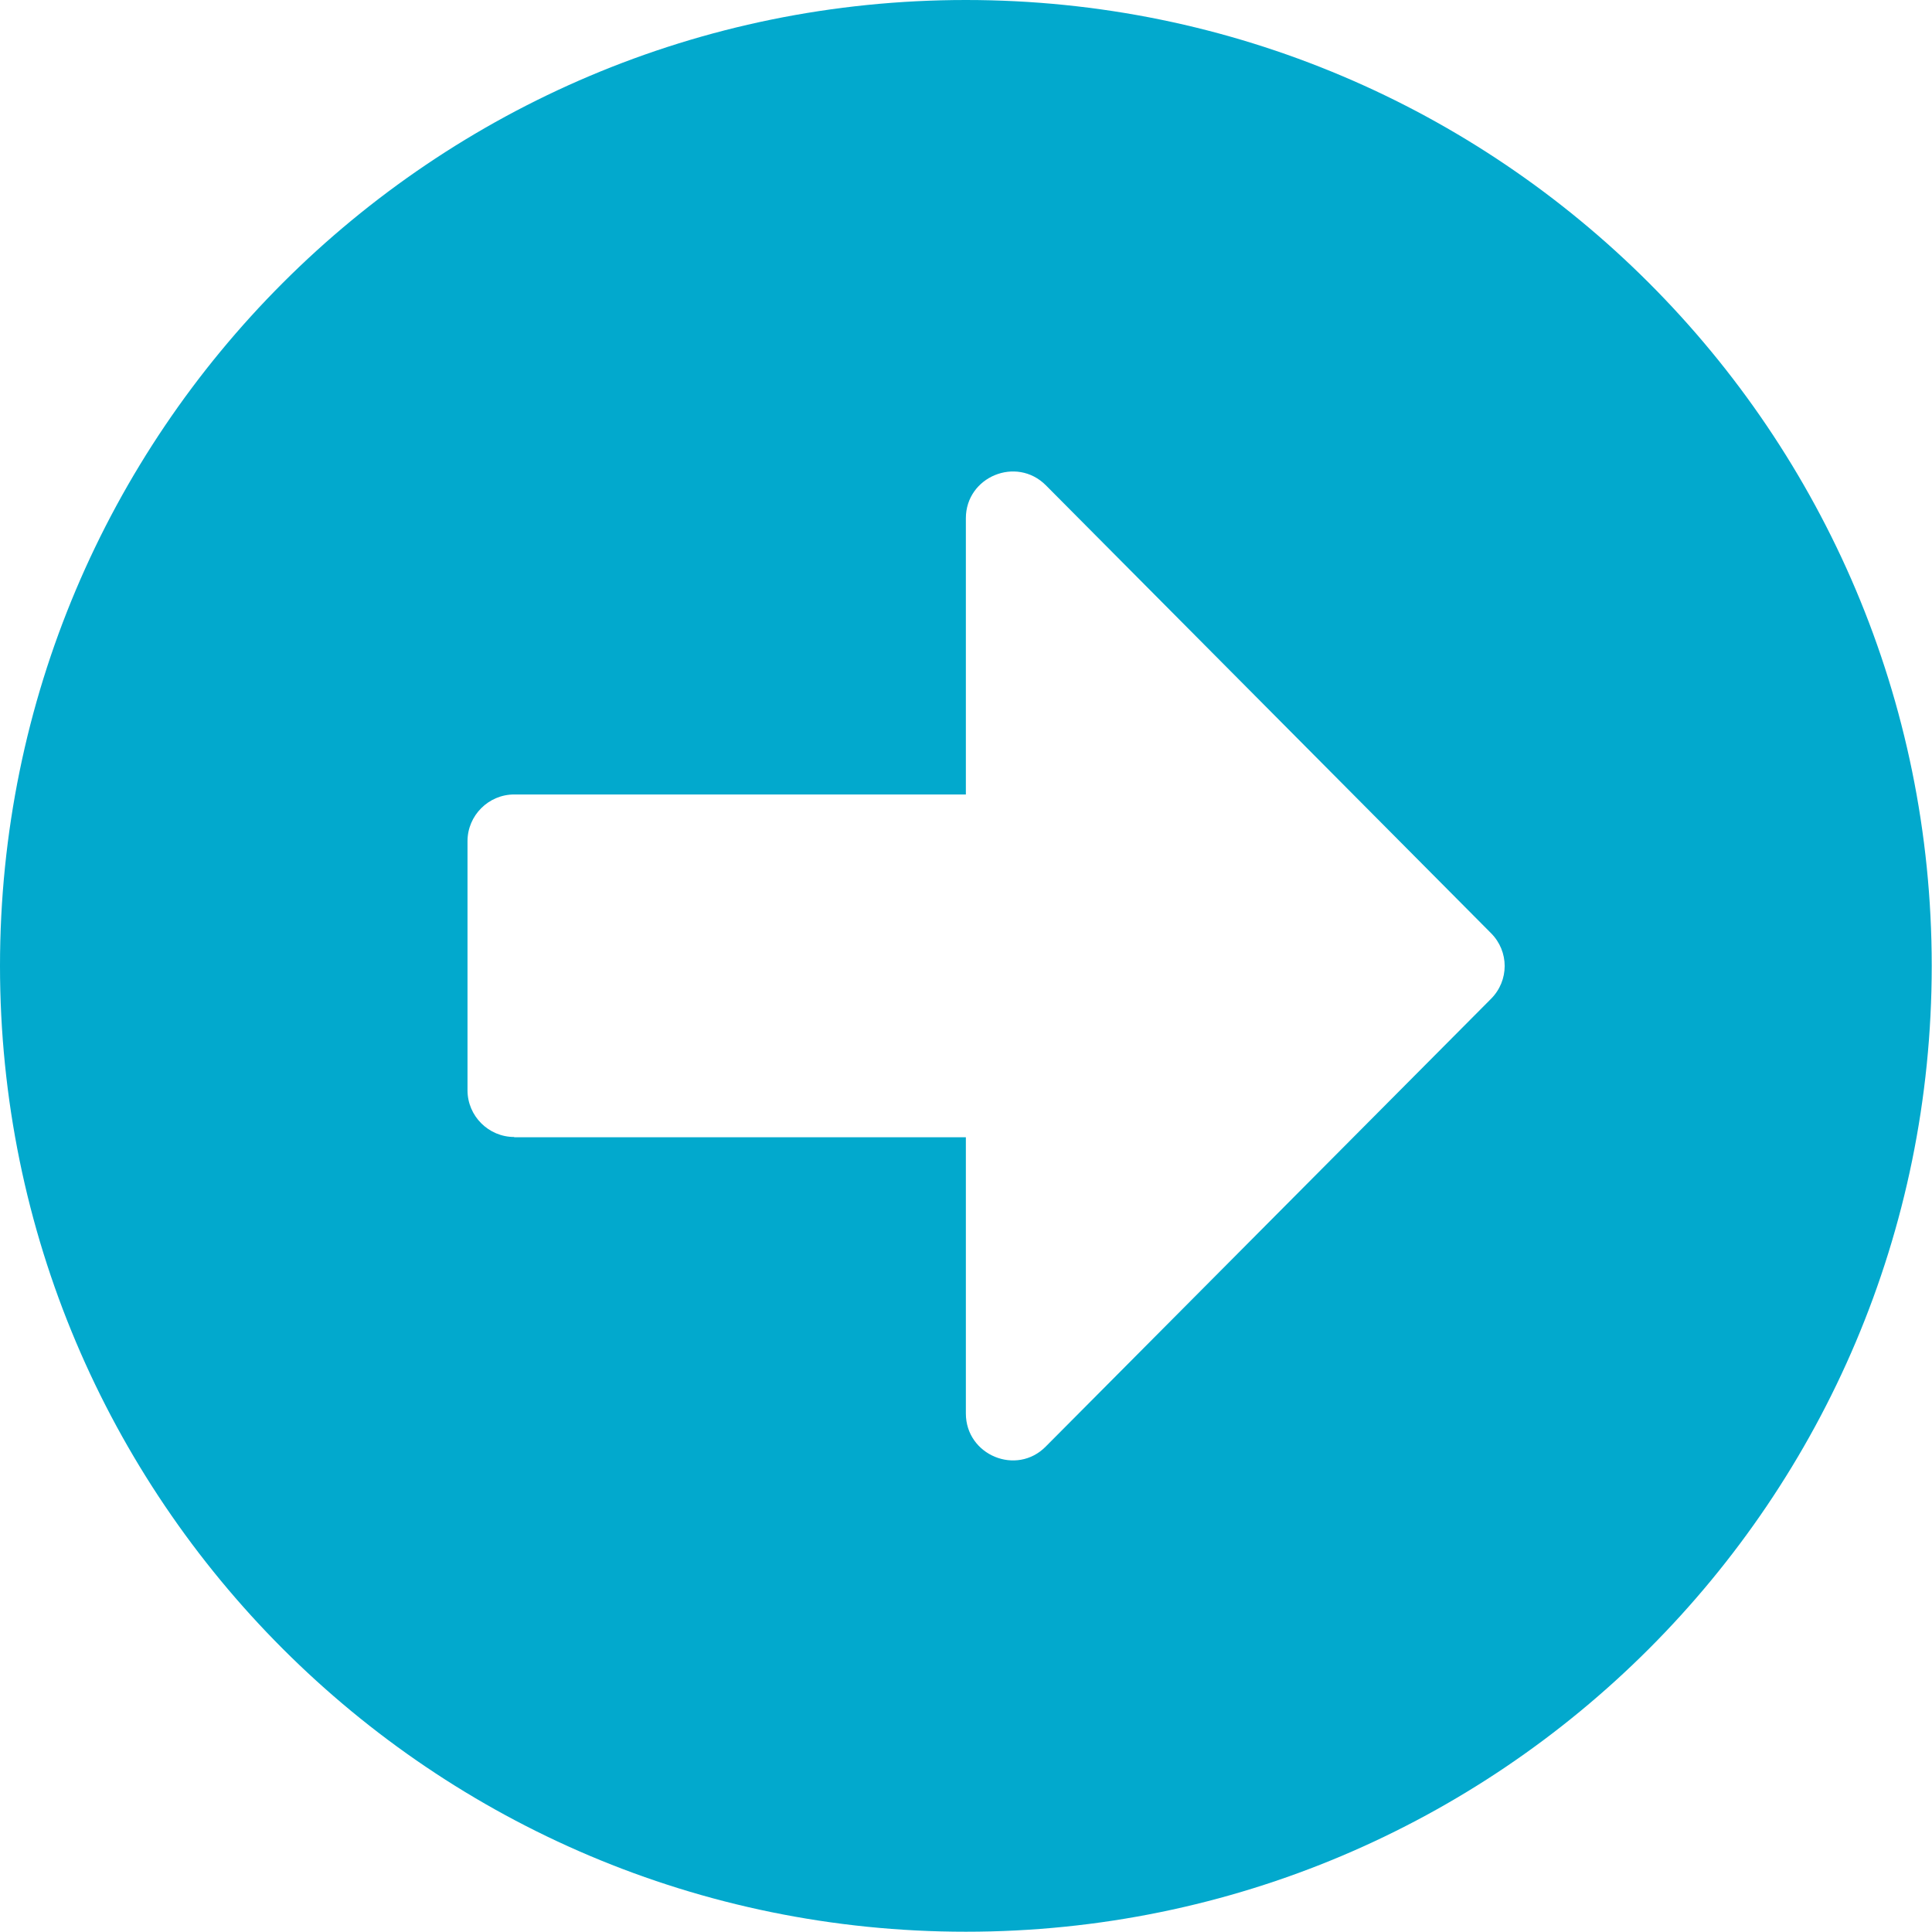
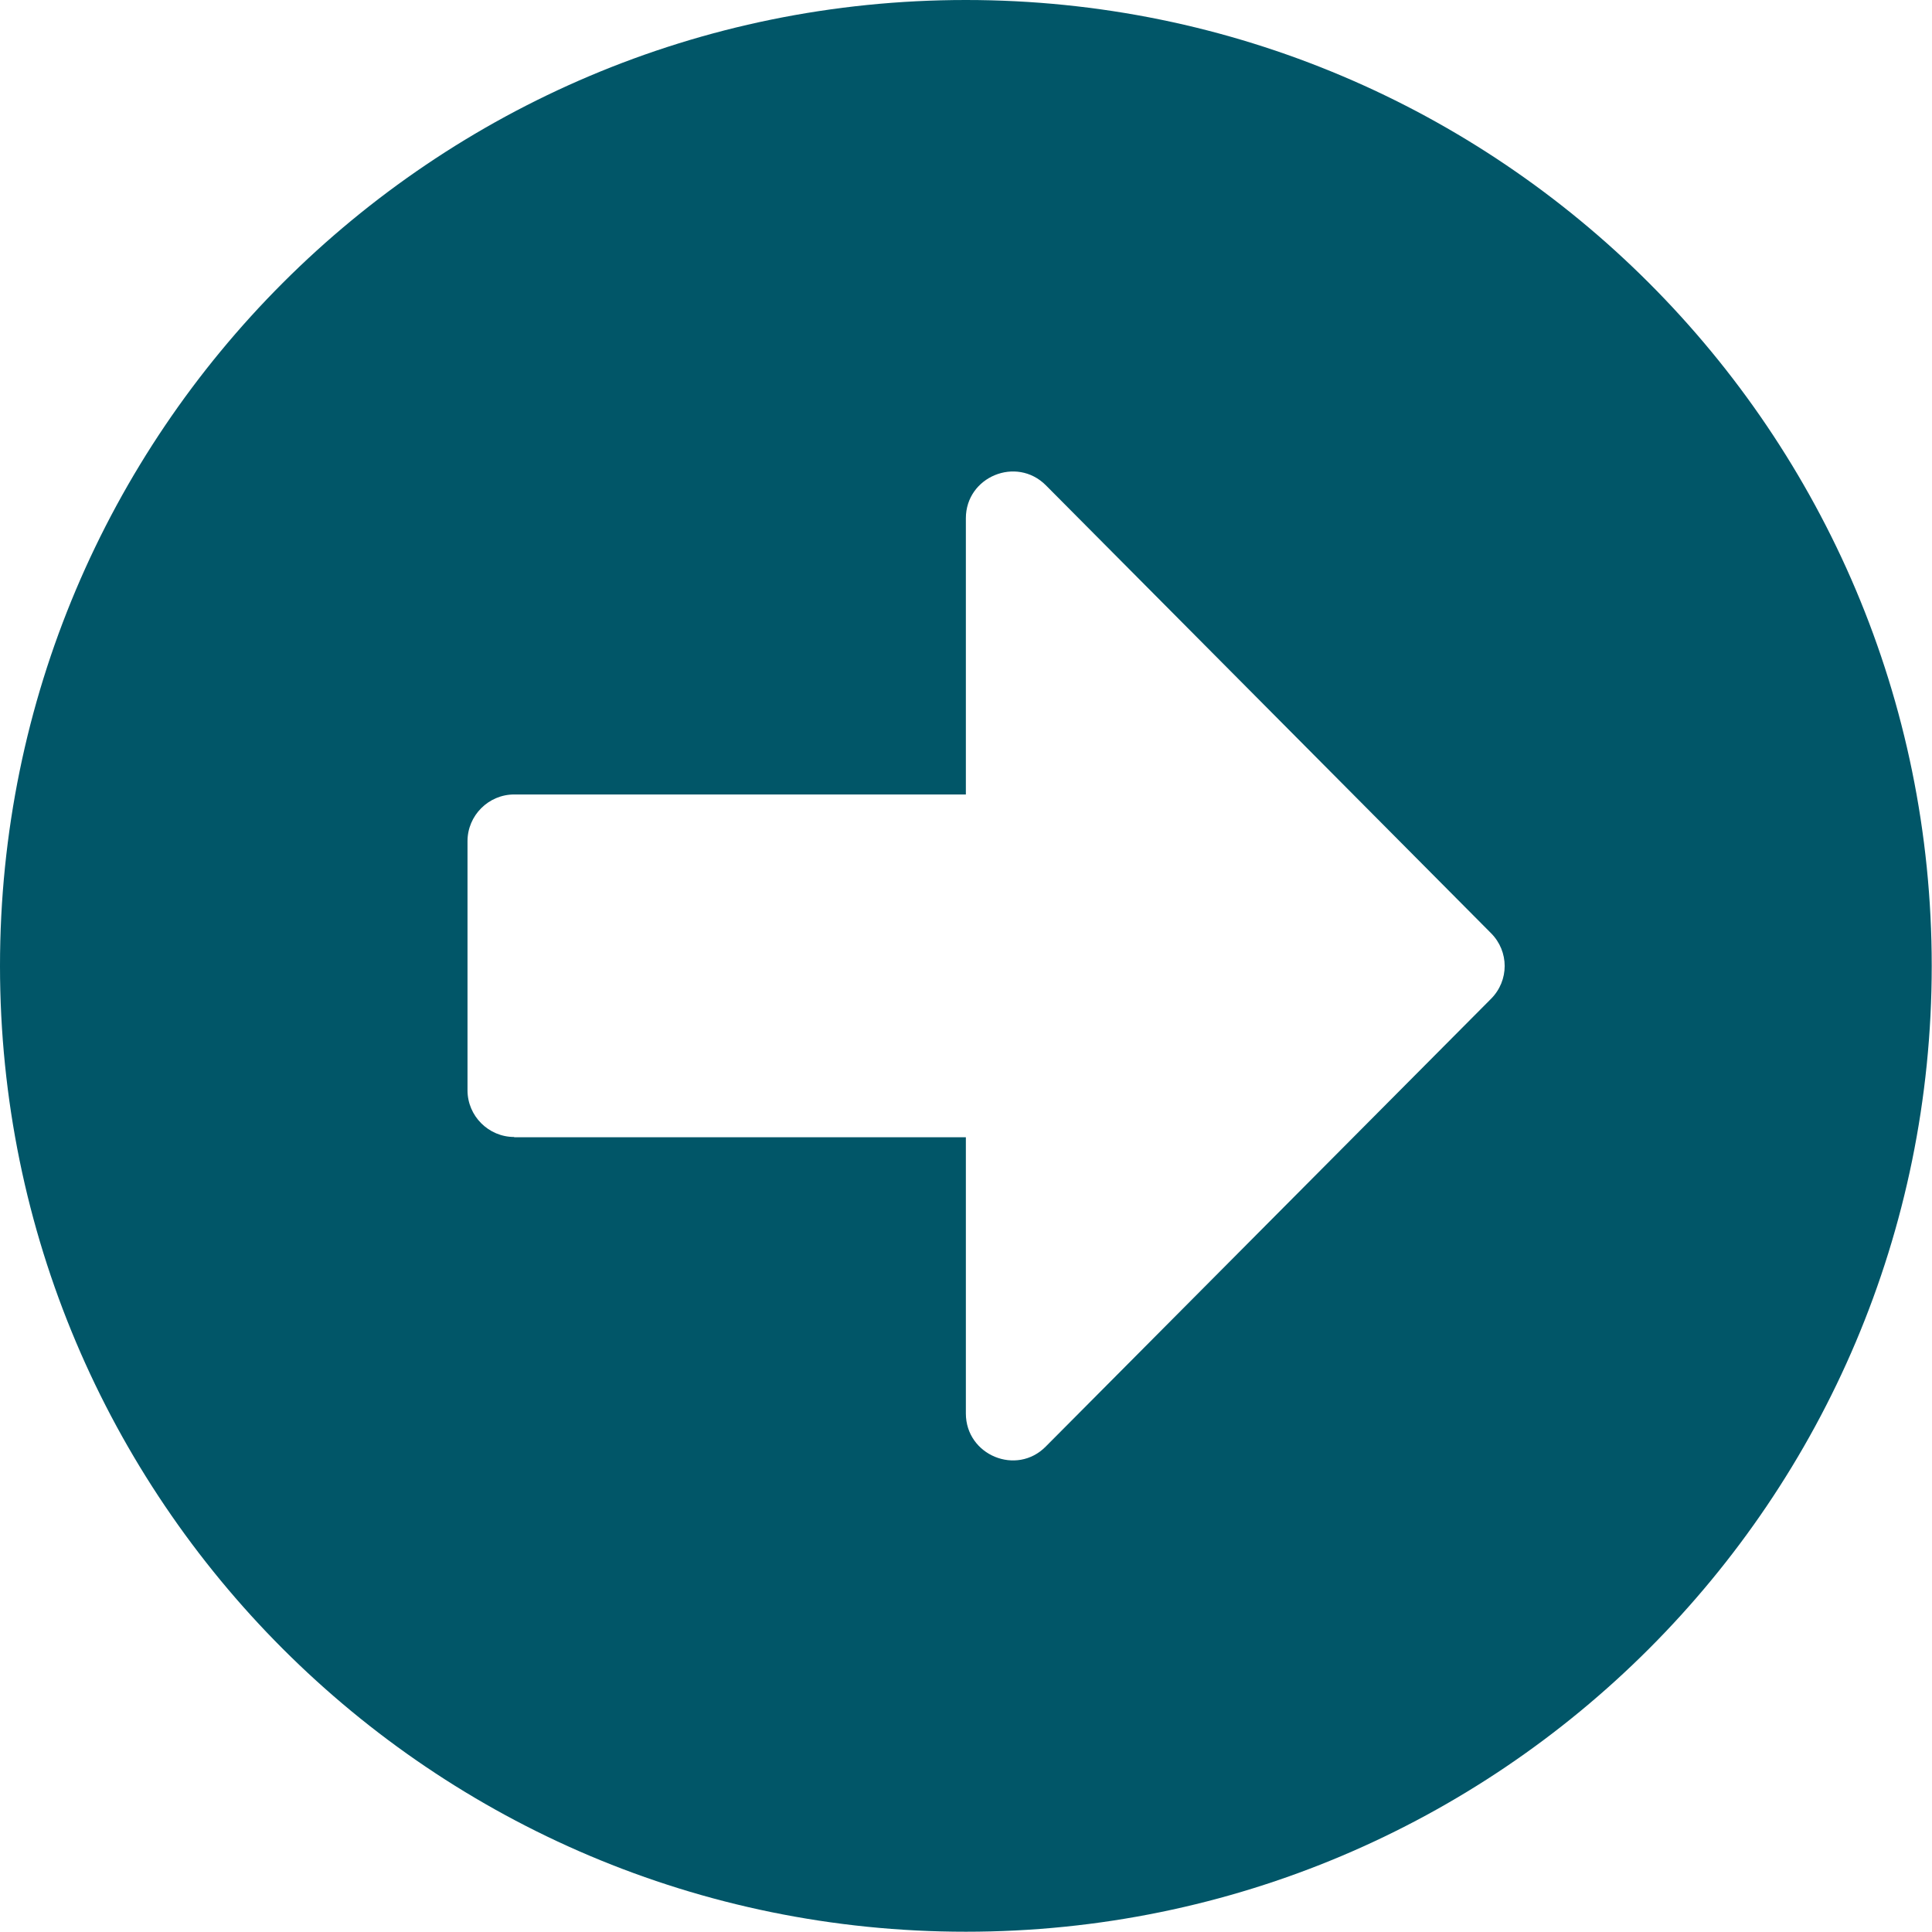
<svg xmlns="http://www.w3.org/2000/svg" xml:space="preserve" width="14.393mm" height="14.393mm" version="1.1" style="shape-rendering:geometricPrecision; text-rendering:geometricPrecision; image-rendering:optimizeQuality; fill-rule:evenodd; clip-rule:evenodd" viewBox="0 0 70.79 70.79">
  <defs>
    <style type="text/css">
   
-     .fil0 {fill:#02A9CD;fill-rule:nonzero}
+     .fil0 {fill:#015668;fill-rule:nonzero}
   
  </style>
  </defs>
  <g id="Layer_x0020_1">
    <path class="fil0" d="M35.39 0c19.55,0 35.39,15.84 35.39,35.39 0,19.55 -15.84,35.39 -35.39,35.39 -19.55,0 -35.39,-15.84 -35.39,-35.39 0,-19.55 15.84,-35.39 35.39,-35.39zm-16.55 41.67l16.55 0 0 10.12c0,1.53 1.86,2.3 2.93,1.21l16.31 -16.4c0.67,-0.67 0.67,-1.74 0,-2.41l-16.31 -16.41c-1.08,-1.08 -2.93,-0.31 -2.93,1.21l0 10.12 -16.55 0c-0.94,0 -1.71,0.77 -1.71,1.71l0 9.13c0,0.94 0.77,1.71 1.71,1.71z" />
  </g>
</svg>
